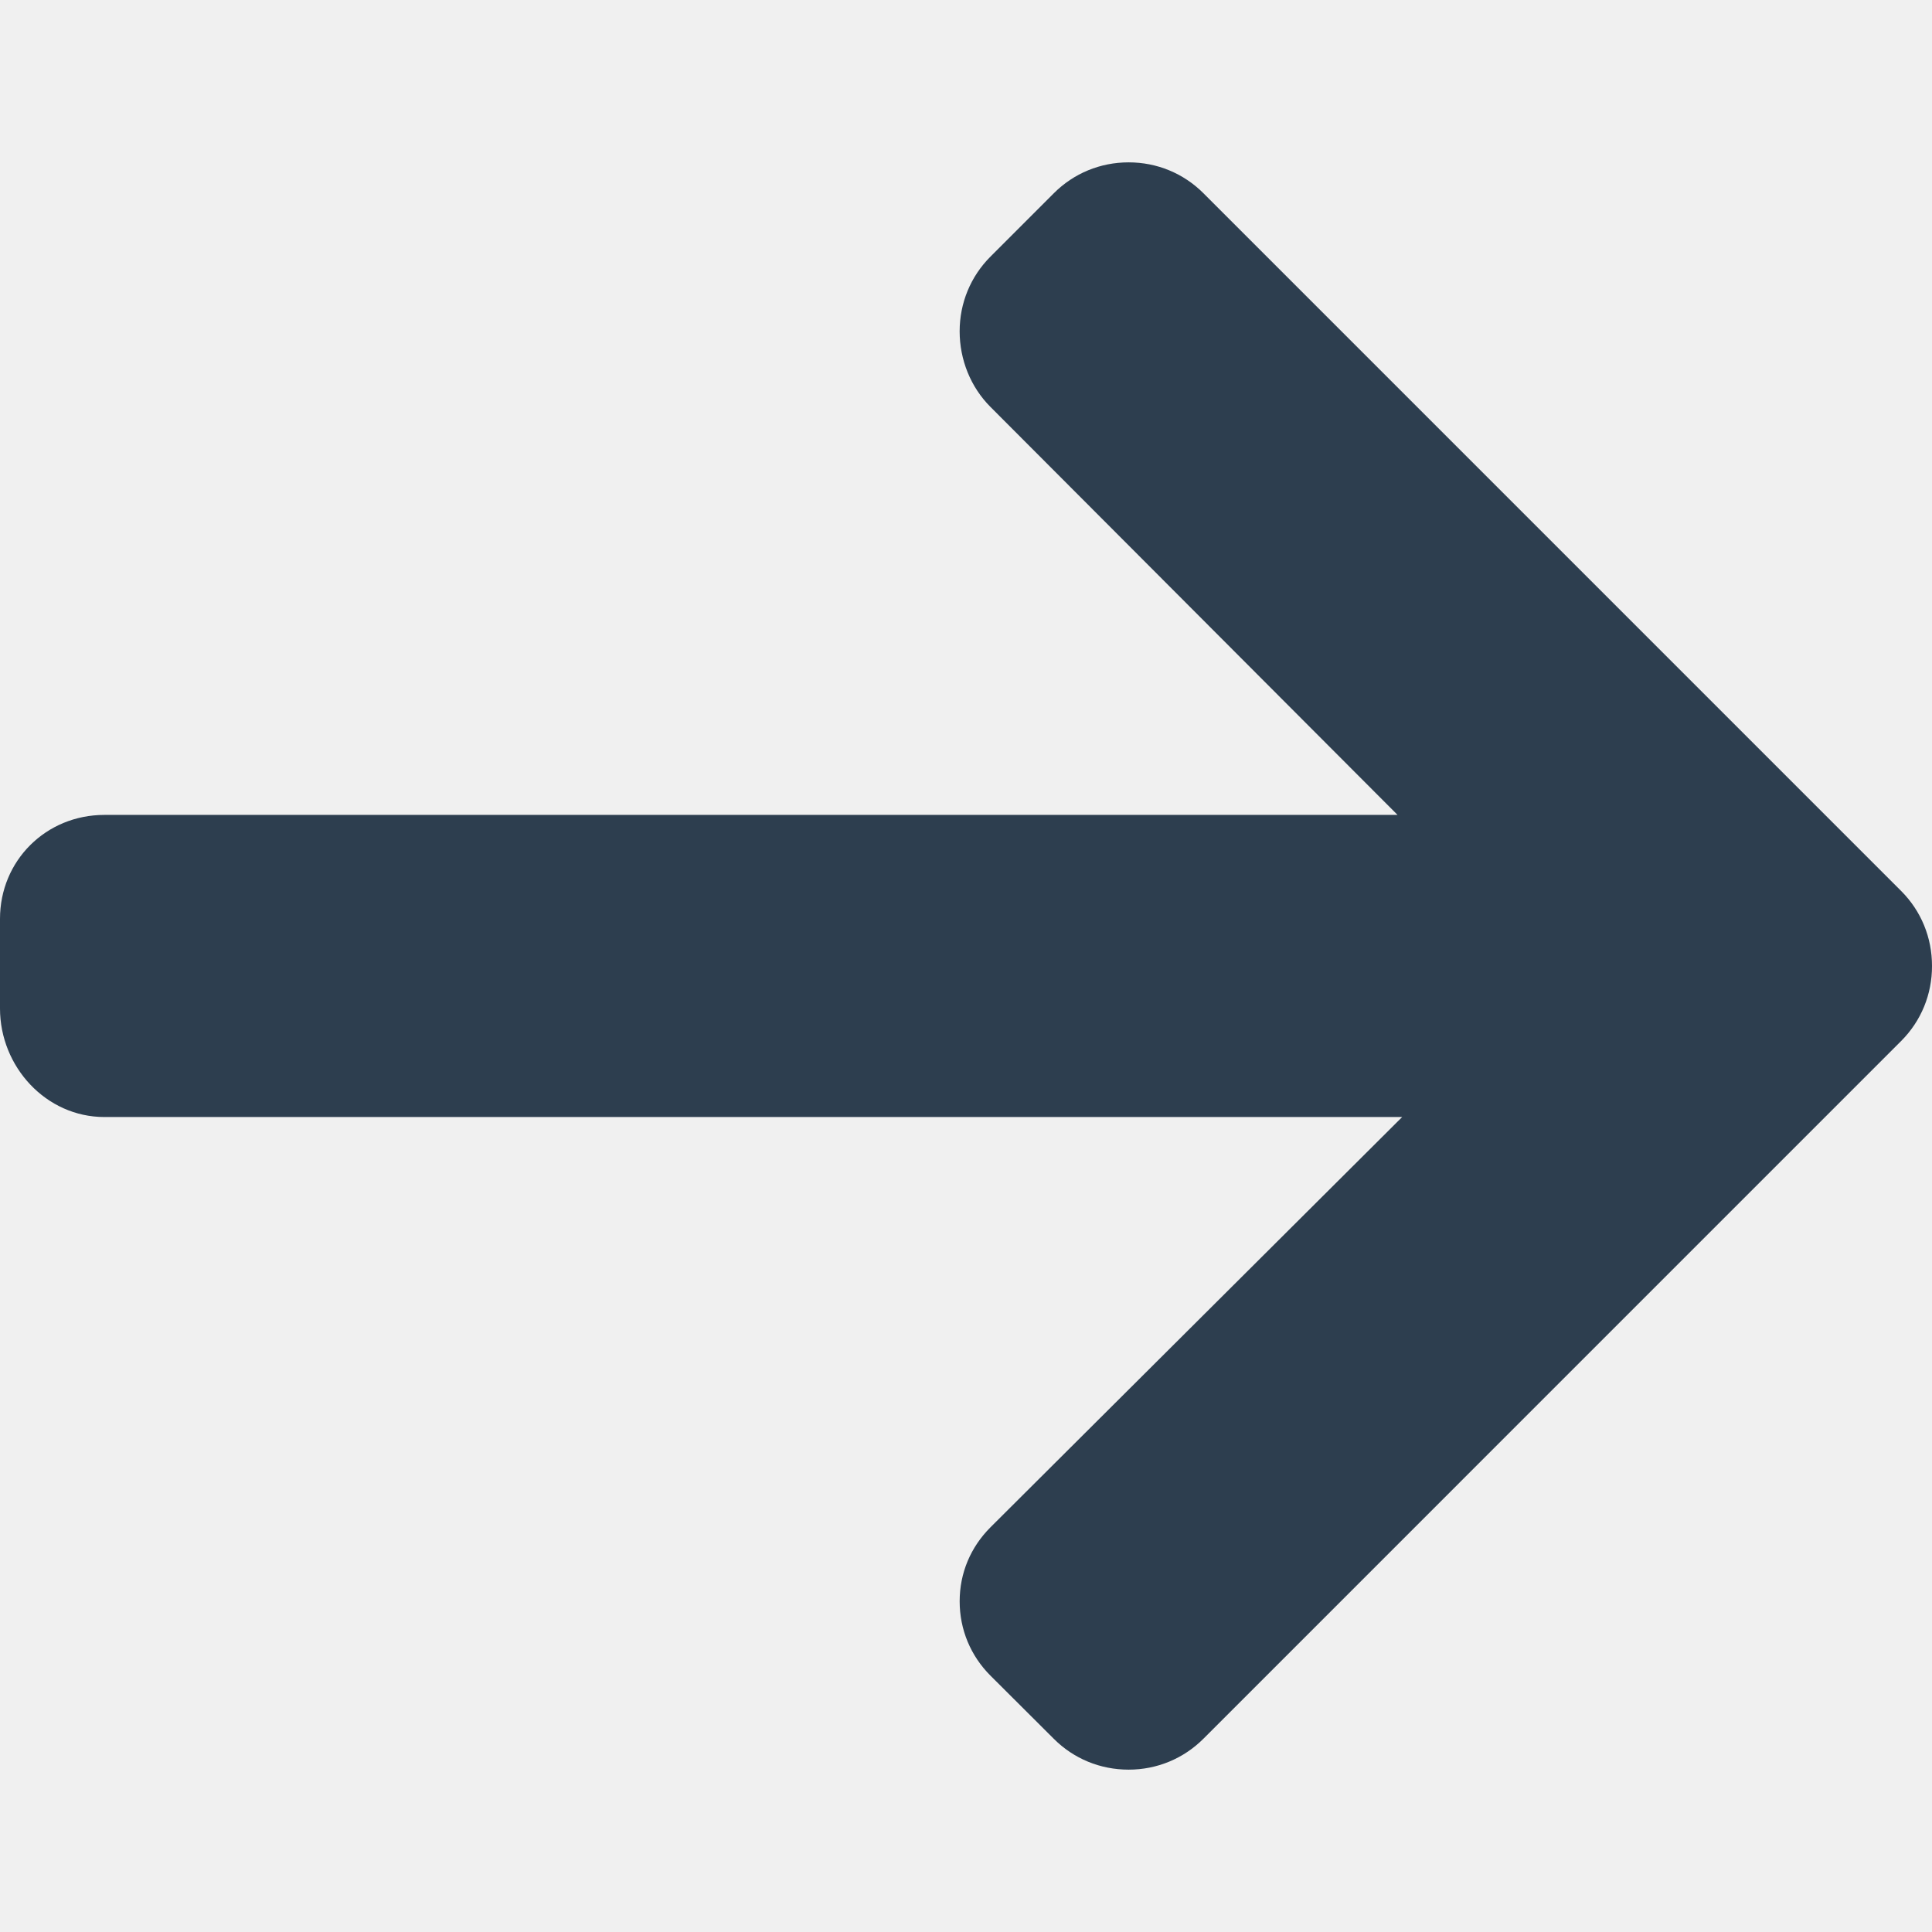
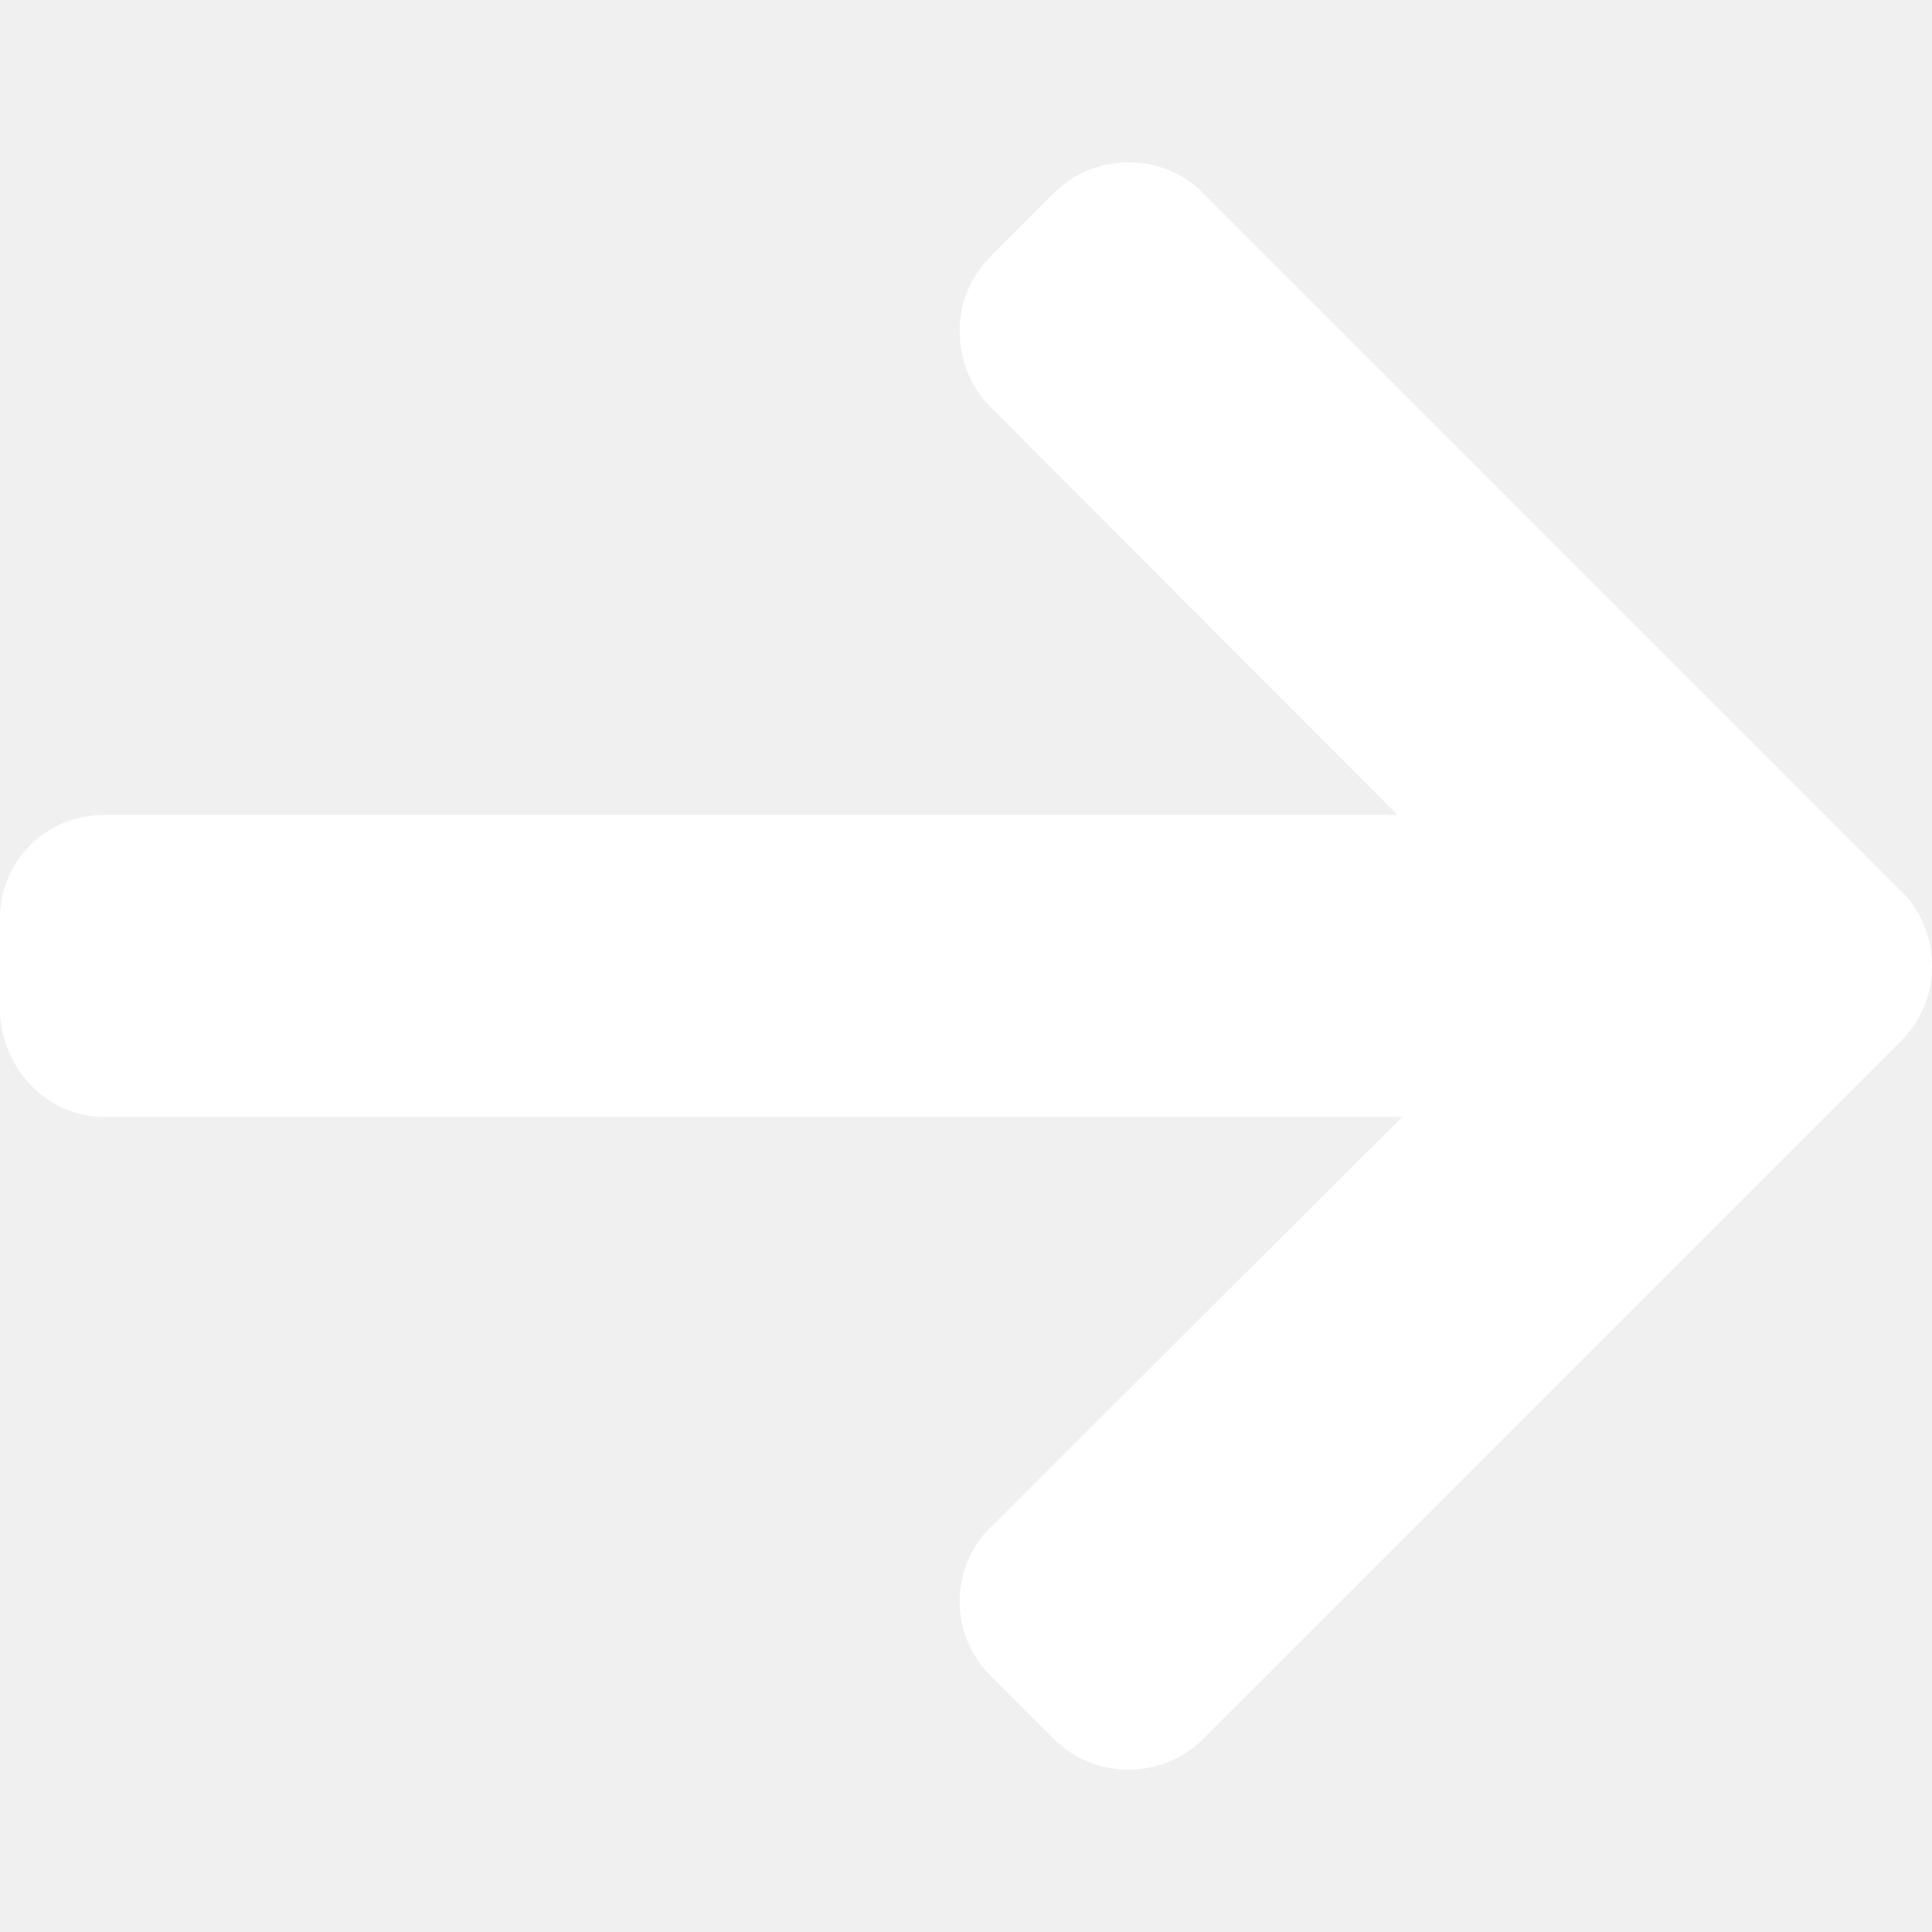
<svg xmlns="http://www.w3.org/2000/svg" width="512" height="512" viewBox="0 0 512 512" fill="none">
  <g clip-path="url(#clip0_5_22)">
-     <path d="M503.816 236.107L318.915 51.202C313.637 45.923 306.602 43.026 299.101 43.026C291.592 43.026 284.561 45.928 279.283 51.202L262.496 67.993C257.222 73.263 254.316 80.302 254.316 87.807C254.316 95.308 257.222 102.584 262.496 107.854L370.364 215.96H27.66C12.209 215.96 0 228.057 0 243.512V267.251C0 282.707 12.209 296.023 27.66 296.023H371.588L262.5 404.733C257.226 410.011 254.32 416.858 254.32 424.363C254.32 431.86 257.226 438.807 262.5 444.081L279.287 460.819C284.566 466.097 291.596 468.974 299.105 468.974C306.606 468.974 313.641 466.06 318.919 460.782L503.821 275.88C509.111 270.586 512.021 263.518 512 256.004C512.017 248.466 509.111 241.394 503.816 236.107Z" fill="#2D3E4F" />
+     <path d="M503.816 236.107L318.915 51.202C313.637 45.923 306.602 43.026 299.101 43.026C291.592 43.026 284.561 45.928 279.283 51.202L262.496 67.993C257.222 73.263 254.316 80.302 254.316 87.807C254.316 95.308 257.222 102.584 262.496 107.854L370.364 215.96H27.66C12.209 215.96 0 228.057 0 243.512V267.251C0 282.707 12.209 296.023 27.66 296.023H371.588L262.5 404.733C257.226 410.011 254.32 416.858 254.32 424.363C254.32 431.86 257.226 438.807 262.5 444.081L279.287 460.819C284.566 466.097 291.596 468.974 299.105 468.974C306.606 468.974 313.641 466.06 318.919 460.782L503.821 275.88C509.111 270.586 512.021 263.518 512 256.004C512.017 248.466 509.111 241.394 503.816 236.107Z" fill="white" />
  </g>
  <defs>
    <clipPath id="clip0_5_22">
      <rect width="512" height="512" fill="white" />
    </clipPath>
  </defs>
</svg>
